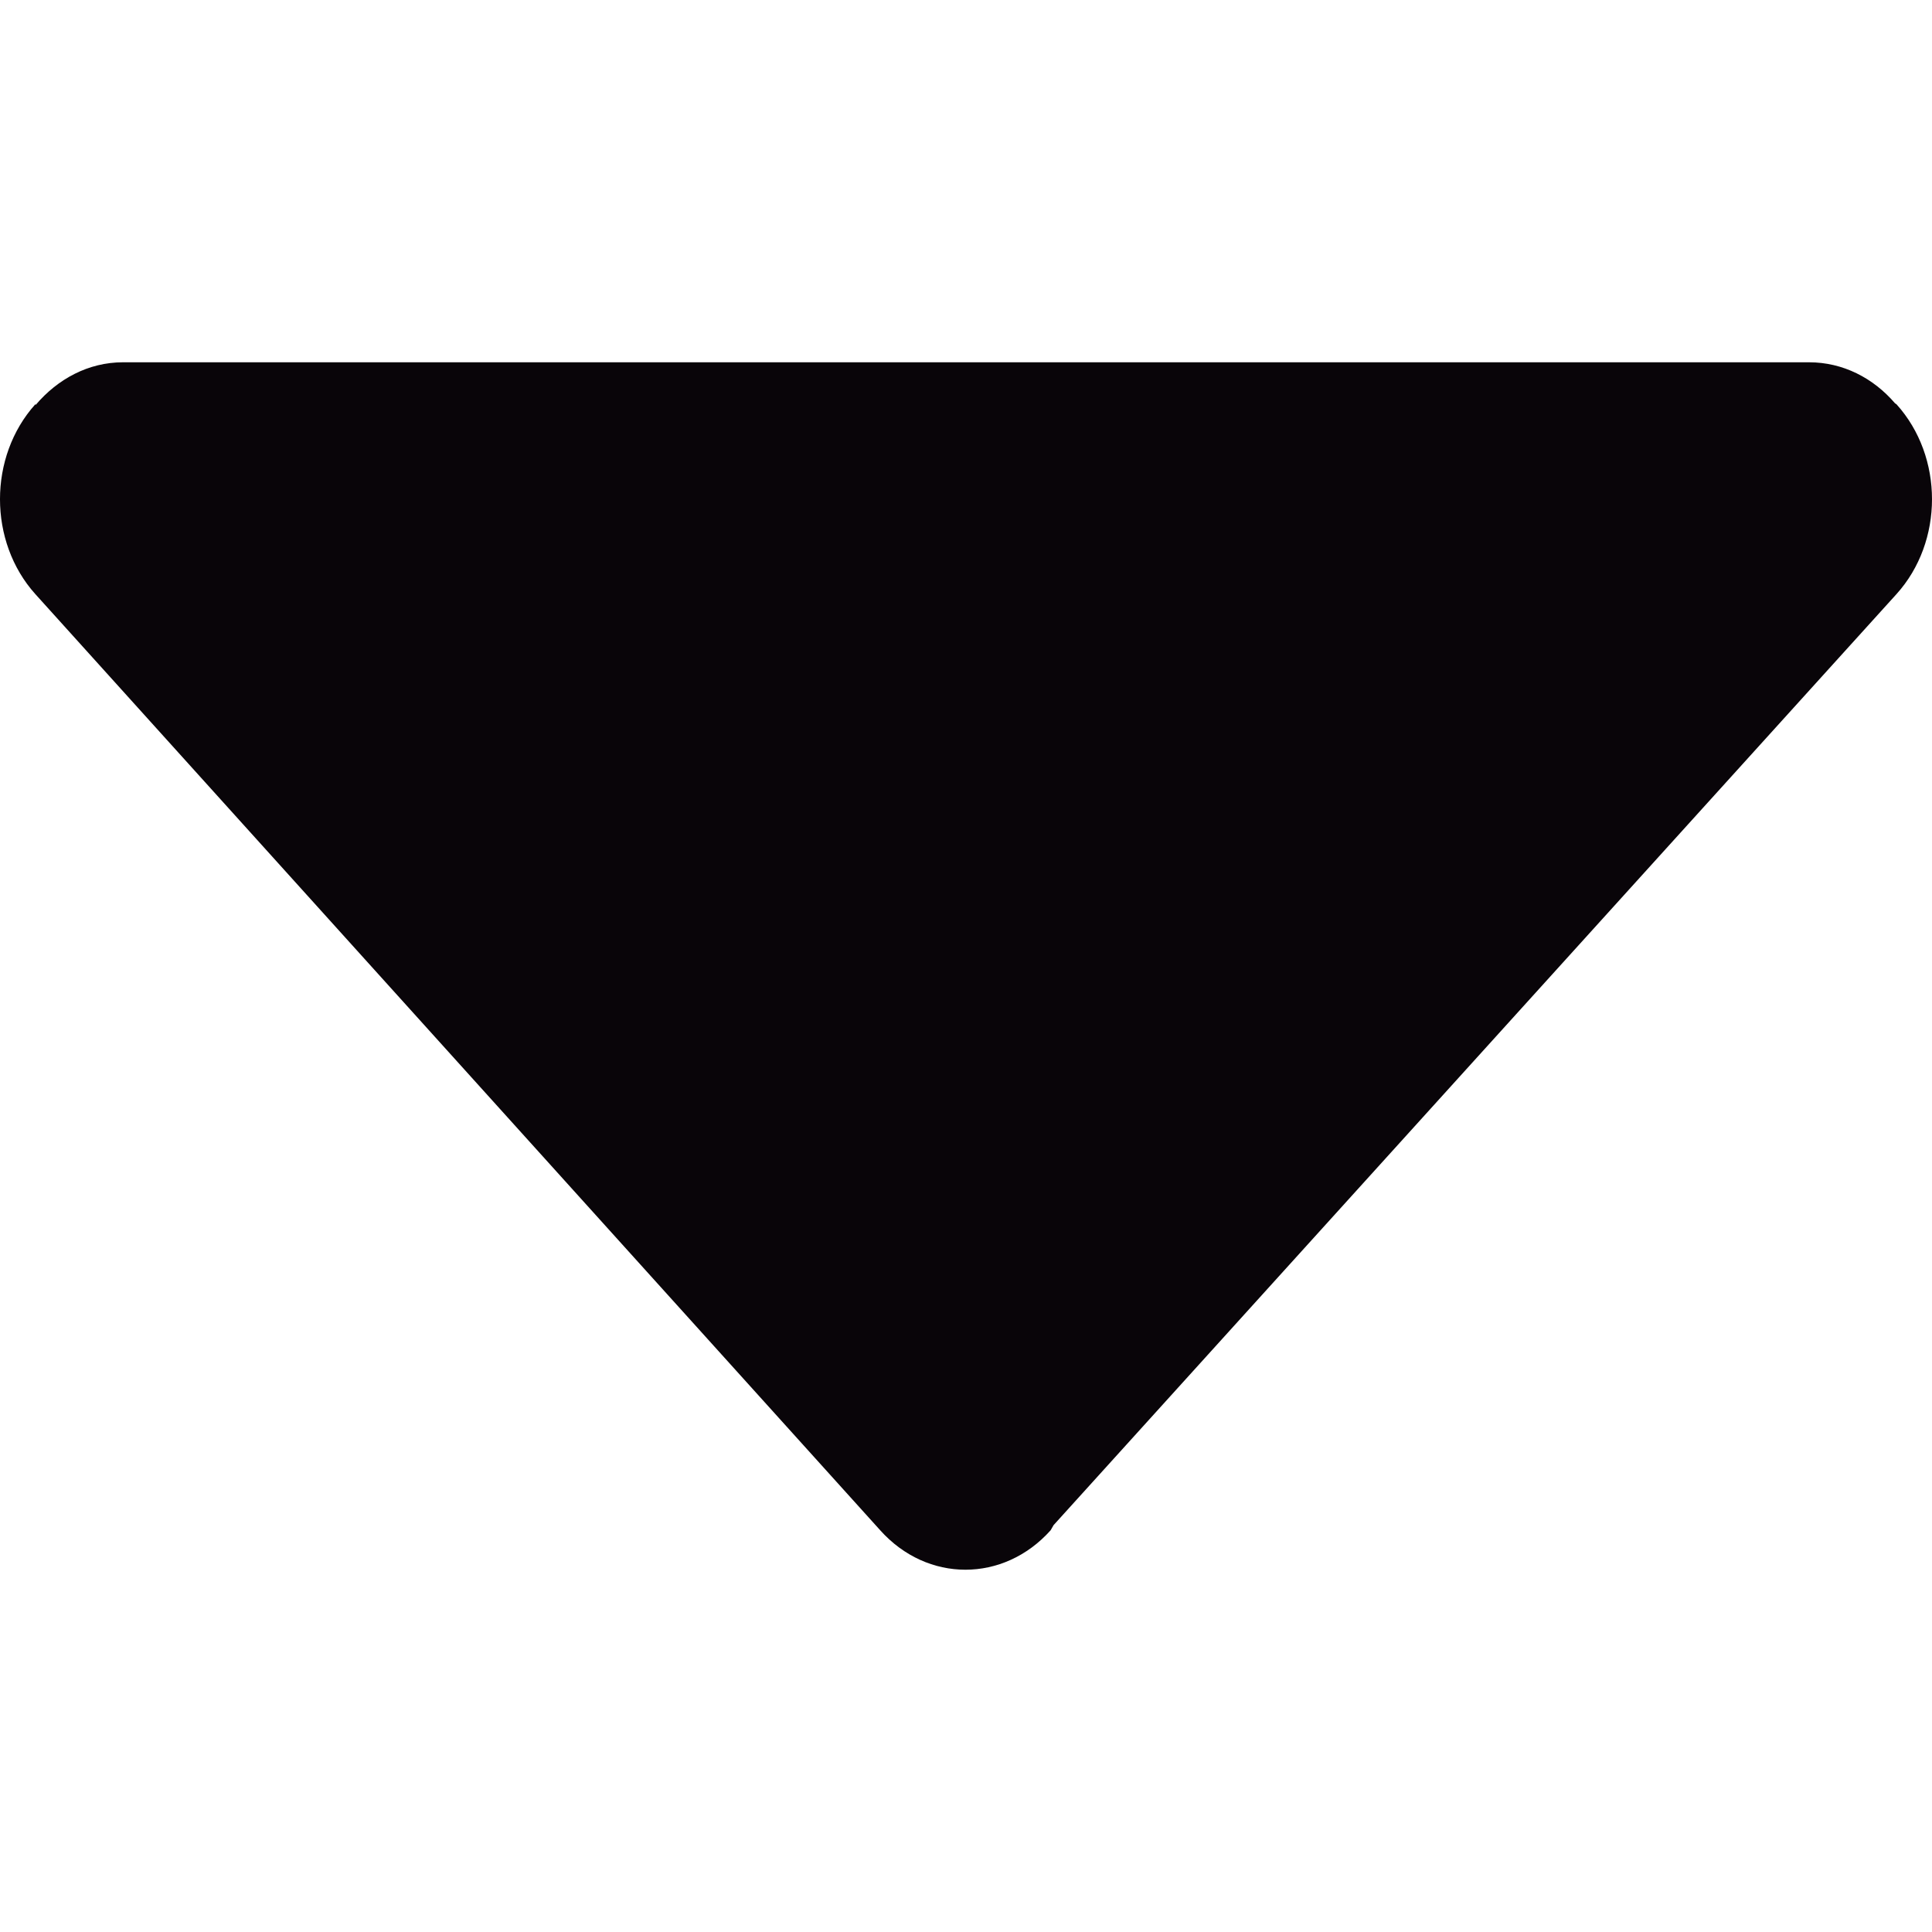
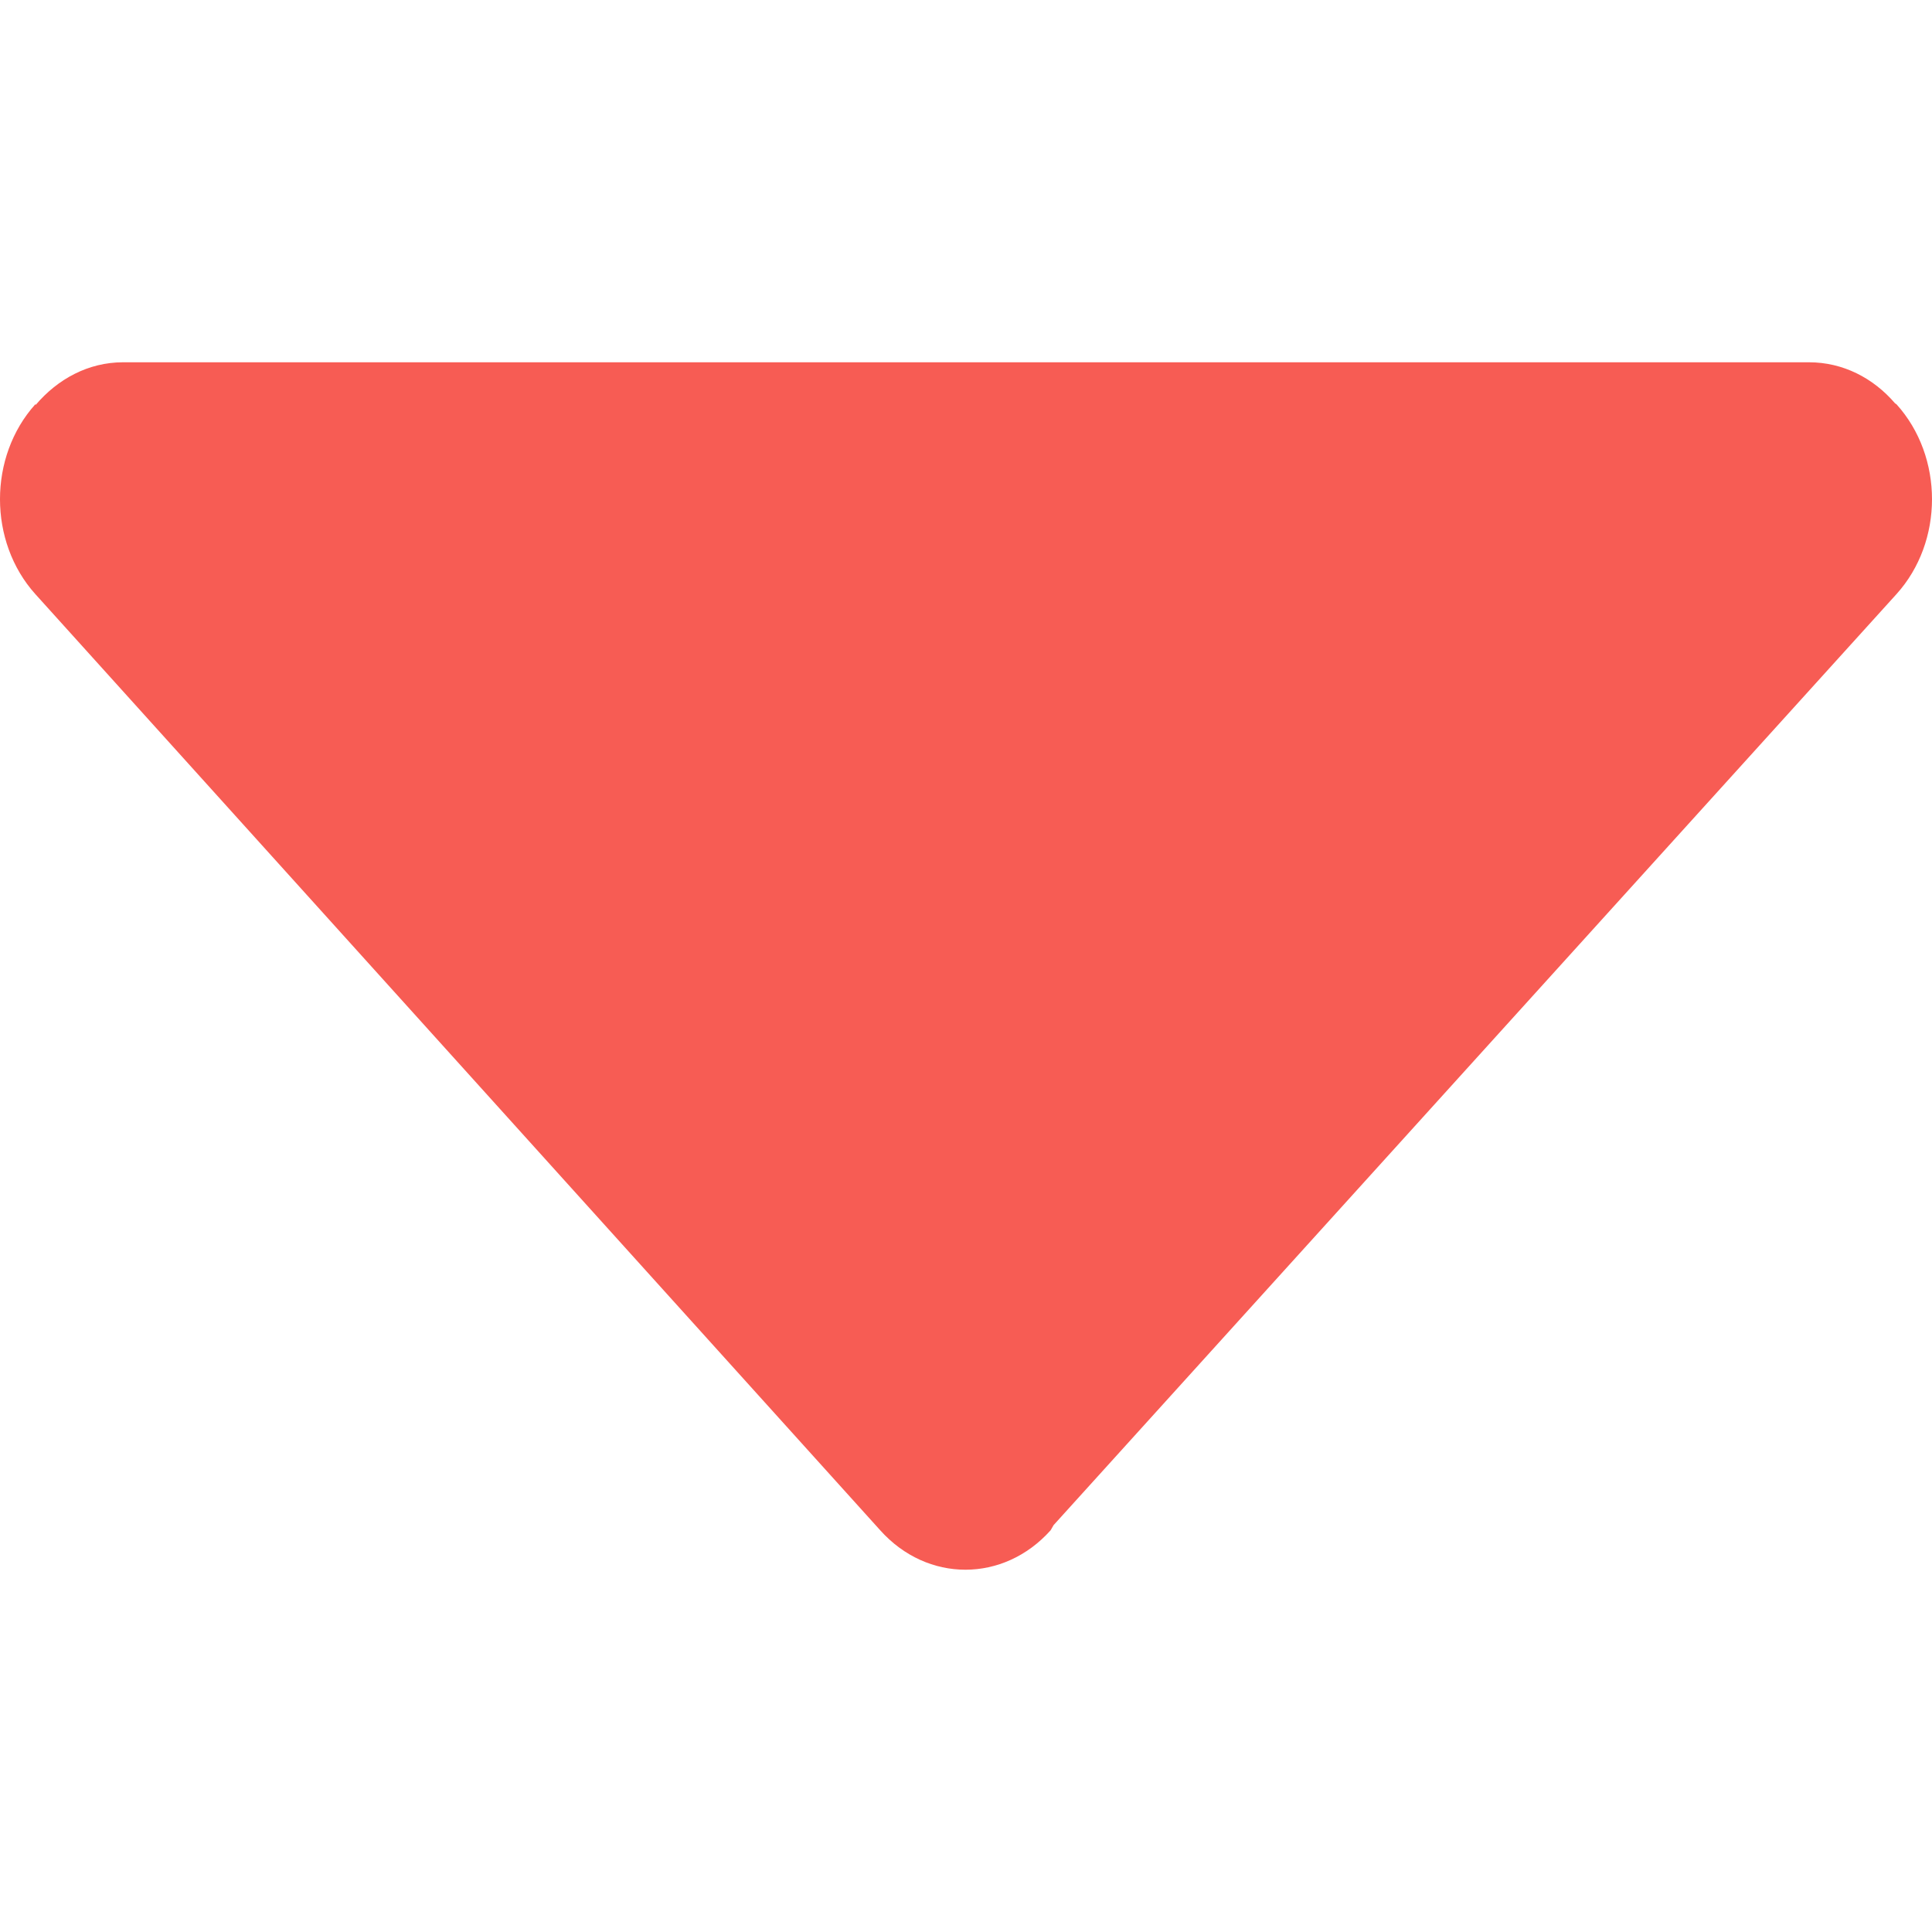
<svg xmlns="http://www.w3.org/2000/svg" version="1.1" id="Capa_1" x="0px" y="0px" viewBox="0 0 254.3 254.3" style="enable-background:new 0 0 254.3 254.3;" xml:space="preserve">
  <g>
    <g>
      <g>
-         <path style="fill:#090509;" d="M249.628,53.216l-0.191-0.127c-2.86-3.337-6.865-5.403-11.315-5.403H16.185     c-4.545,0-8.581,2.193-11.473,5.594l-0.064-0.064c-6.198,6.897-6.198,18.084,0,24.981l111.207,123.221     c6.198,6.929,16.241,6.929,22.438,0l0.381-0.667L249.628,78.197C255.857,71.3,255.857,60.113,249.628,53.216z" />
+         <path fill="#f75c54" d="M249.628,53.216l-0.191-0.127c-2.86-3.337-6.865-5.403-11.315-5.403H16.185     c-4.545,0-8.581,2.193-11.473,5.594l-0.064-0.064c-6.198,6.897-6.198,18.084,0,24.981l111.207,123.221     c6.198,6.929,16.241,6.929,22.438,0l0.381-0.667L249.628,78.197C255.857,71.3,255.857,60.113,249.628,53.216z" />
      </g>
    </g>
  </g>
  <g>
</g>
  <g>
</g>
  <g>
</g>
  <g>
</g>
  <g>
</g>
  <g>
</g>
  <g>
</g>
  <g>
</g>
  <g>
</g>
  <g>
</g>
  <g>
</g>
  <g>
</g>
  <g>
</g>
  <g>
</g>
  <g>
</g>
</svg>
